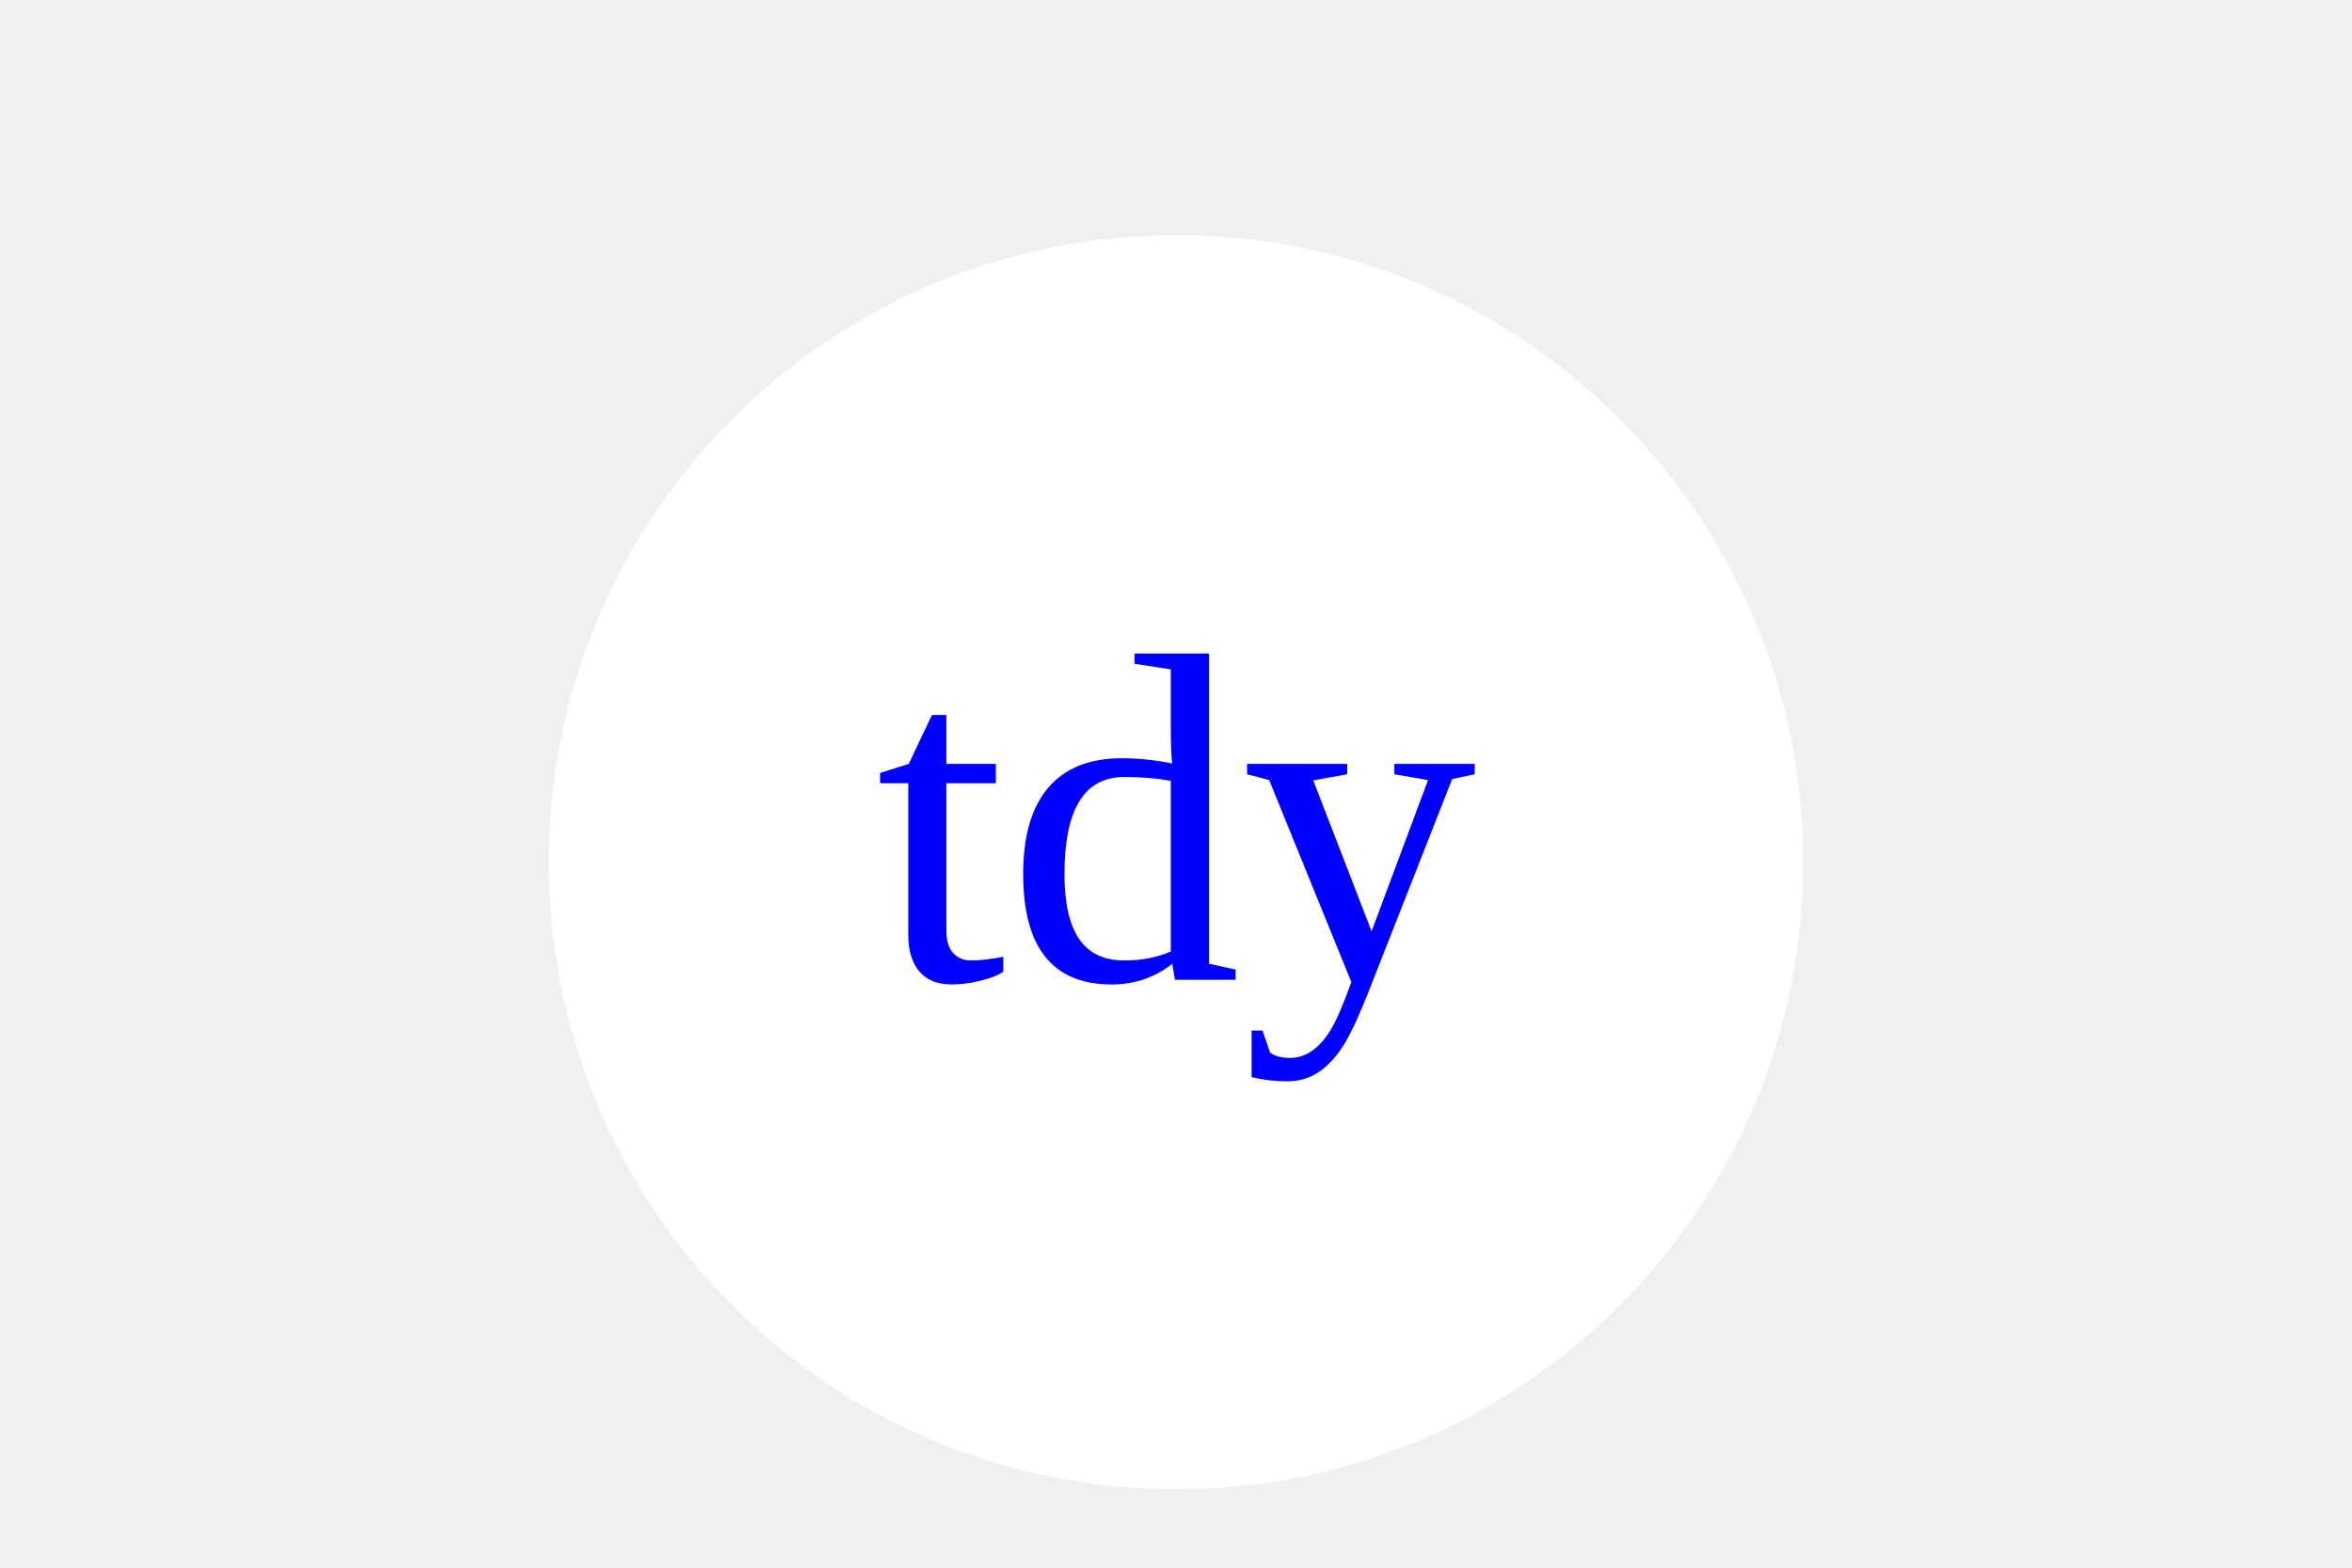
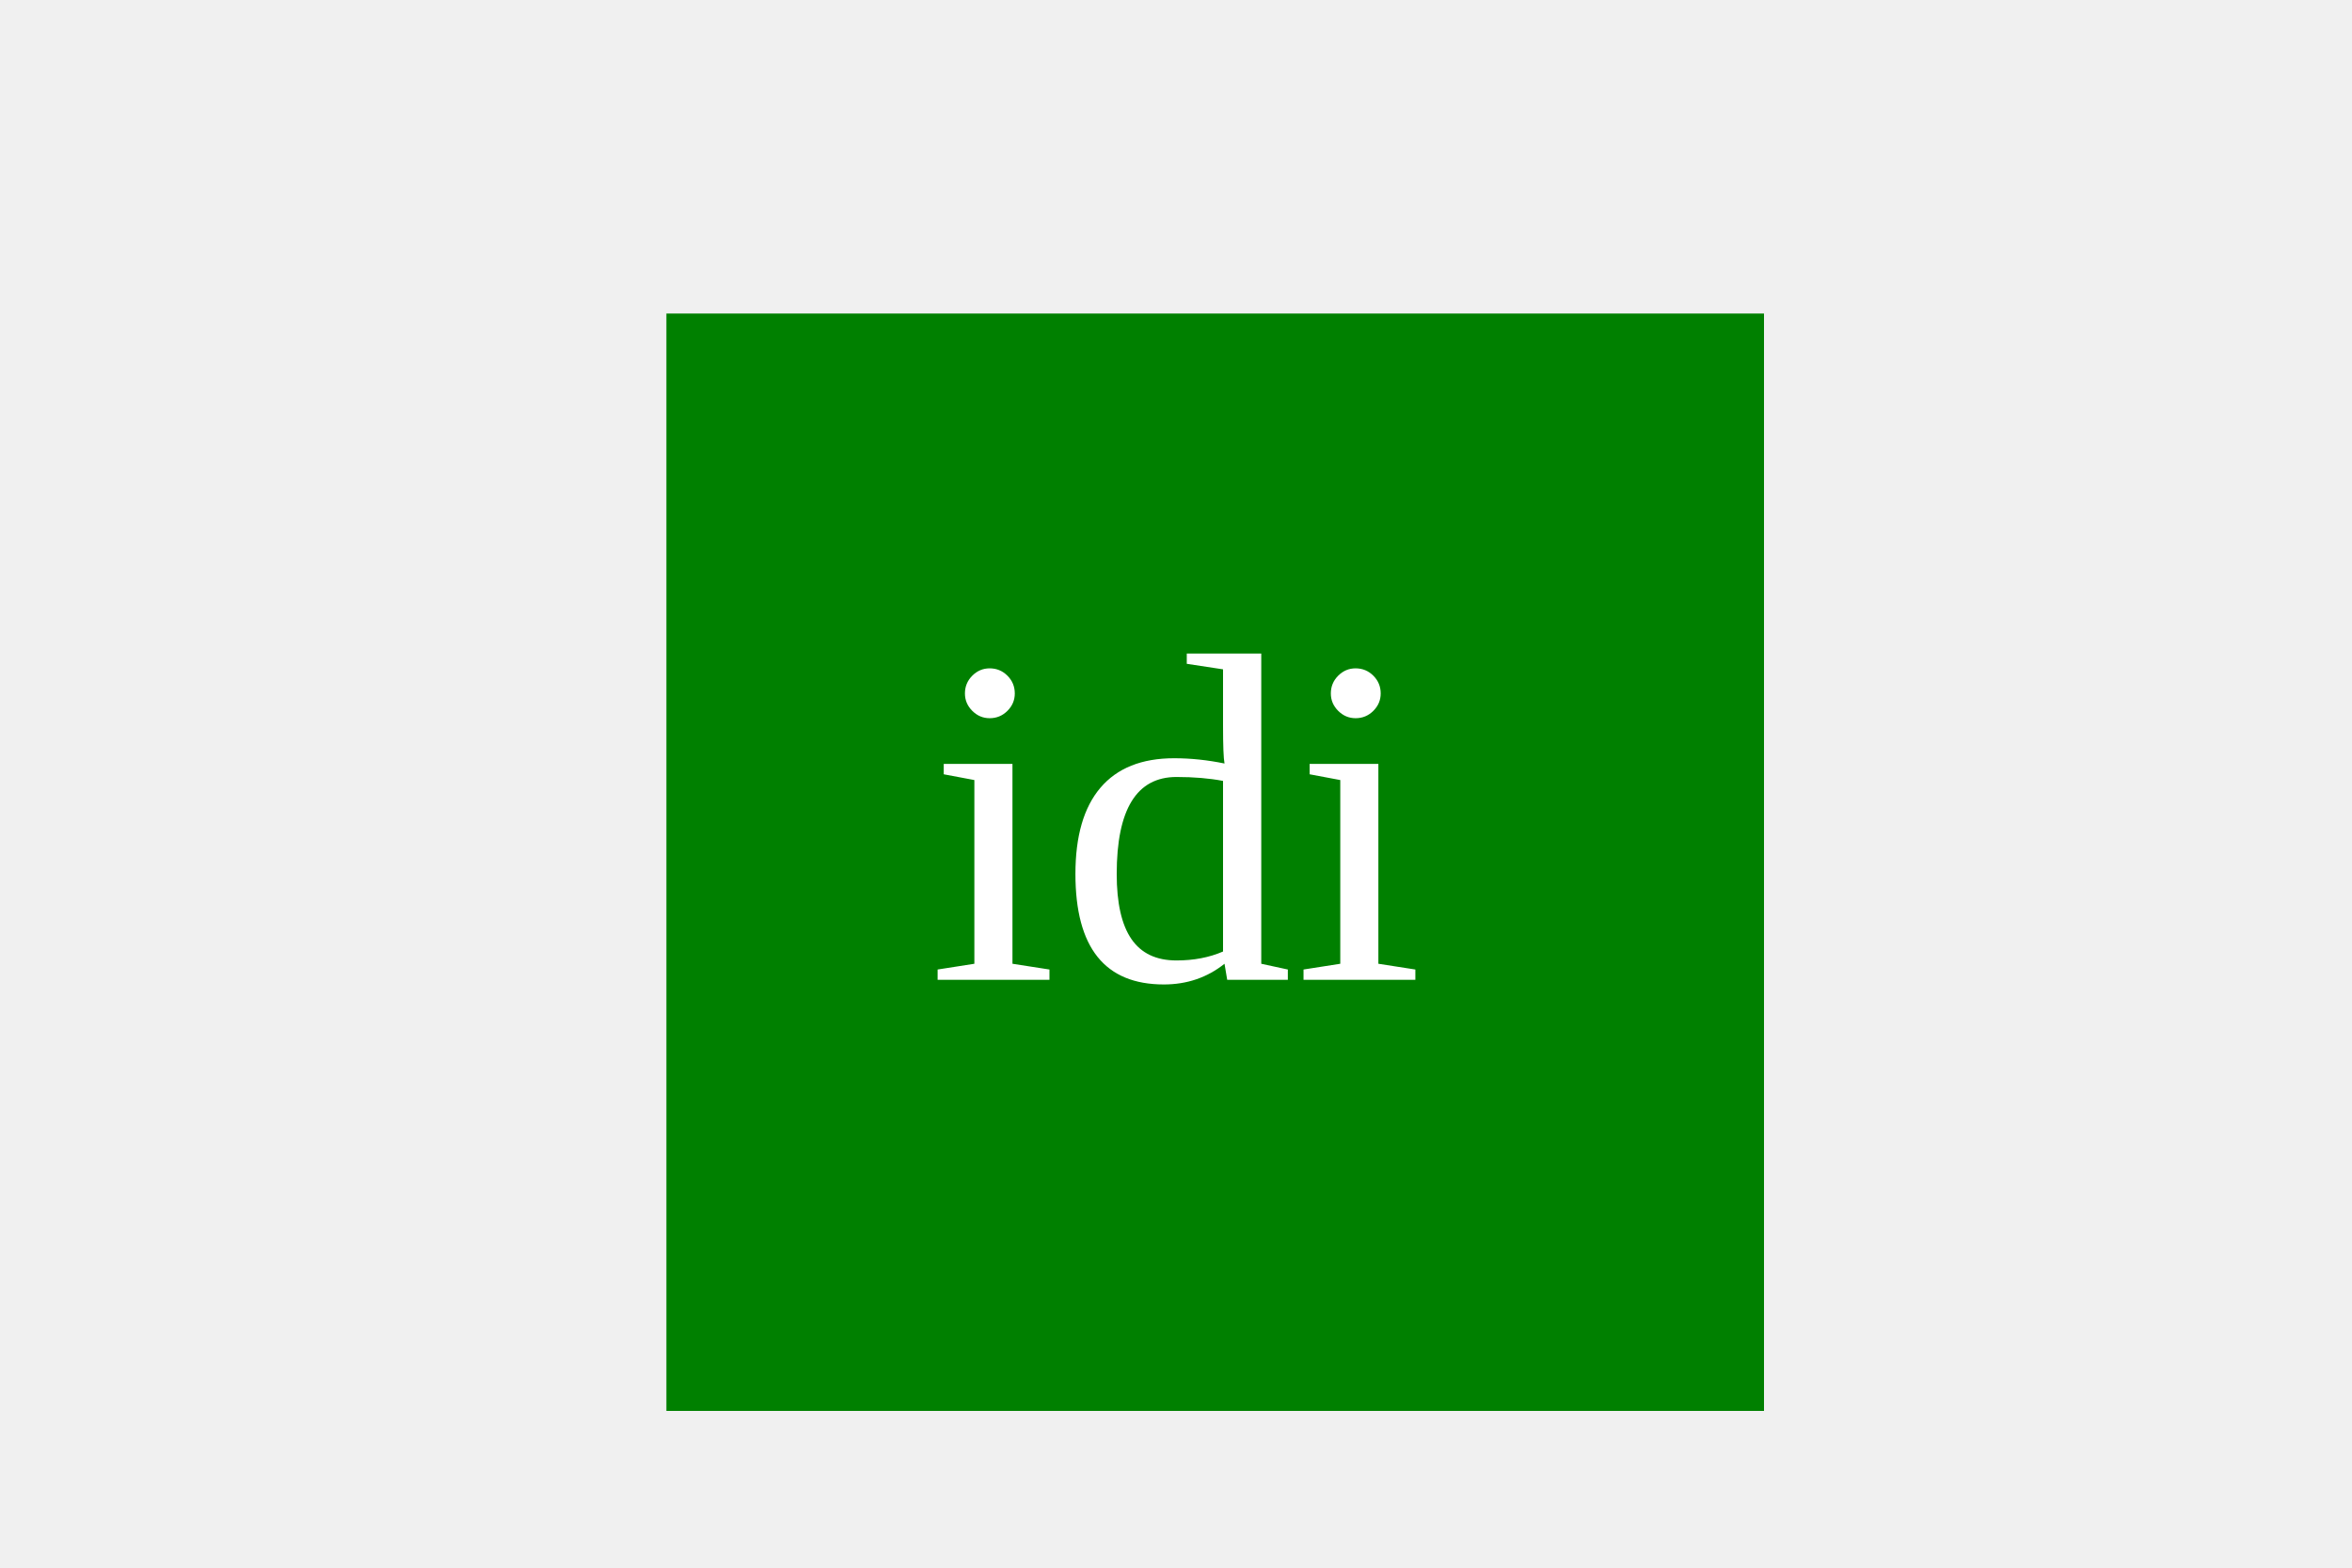
<svg xmlns="http://www.w3.org/2000/svg" version="1.1" width="300" height="200">
-   <circle cx="150" cy="110" r="80" fill="white" />
-   <text x="150" y="125" font-size="60" text-anchor="middle" fill="blue">tdy</text>
+   <rect x="85" y="40" width="140" height="140" fill="green" />
+   <text x="150" y="125" font-size="60" text-anchor="middle" fill="white">idi</text>
</svg>
